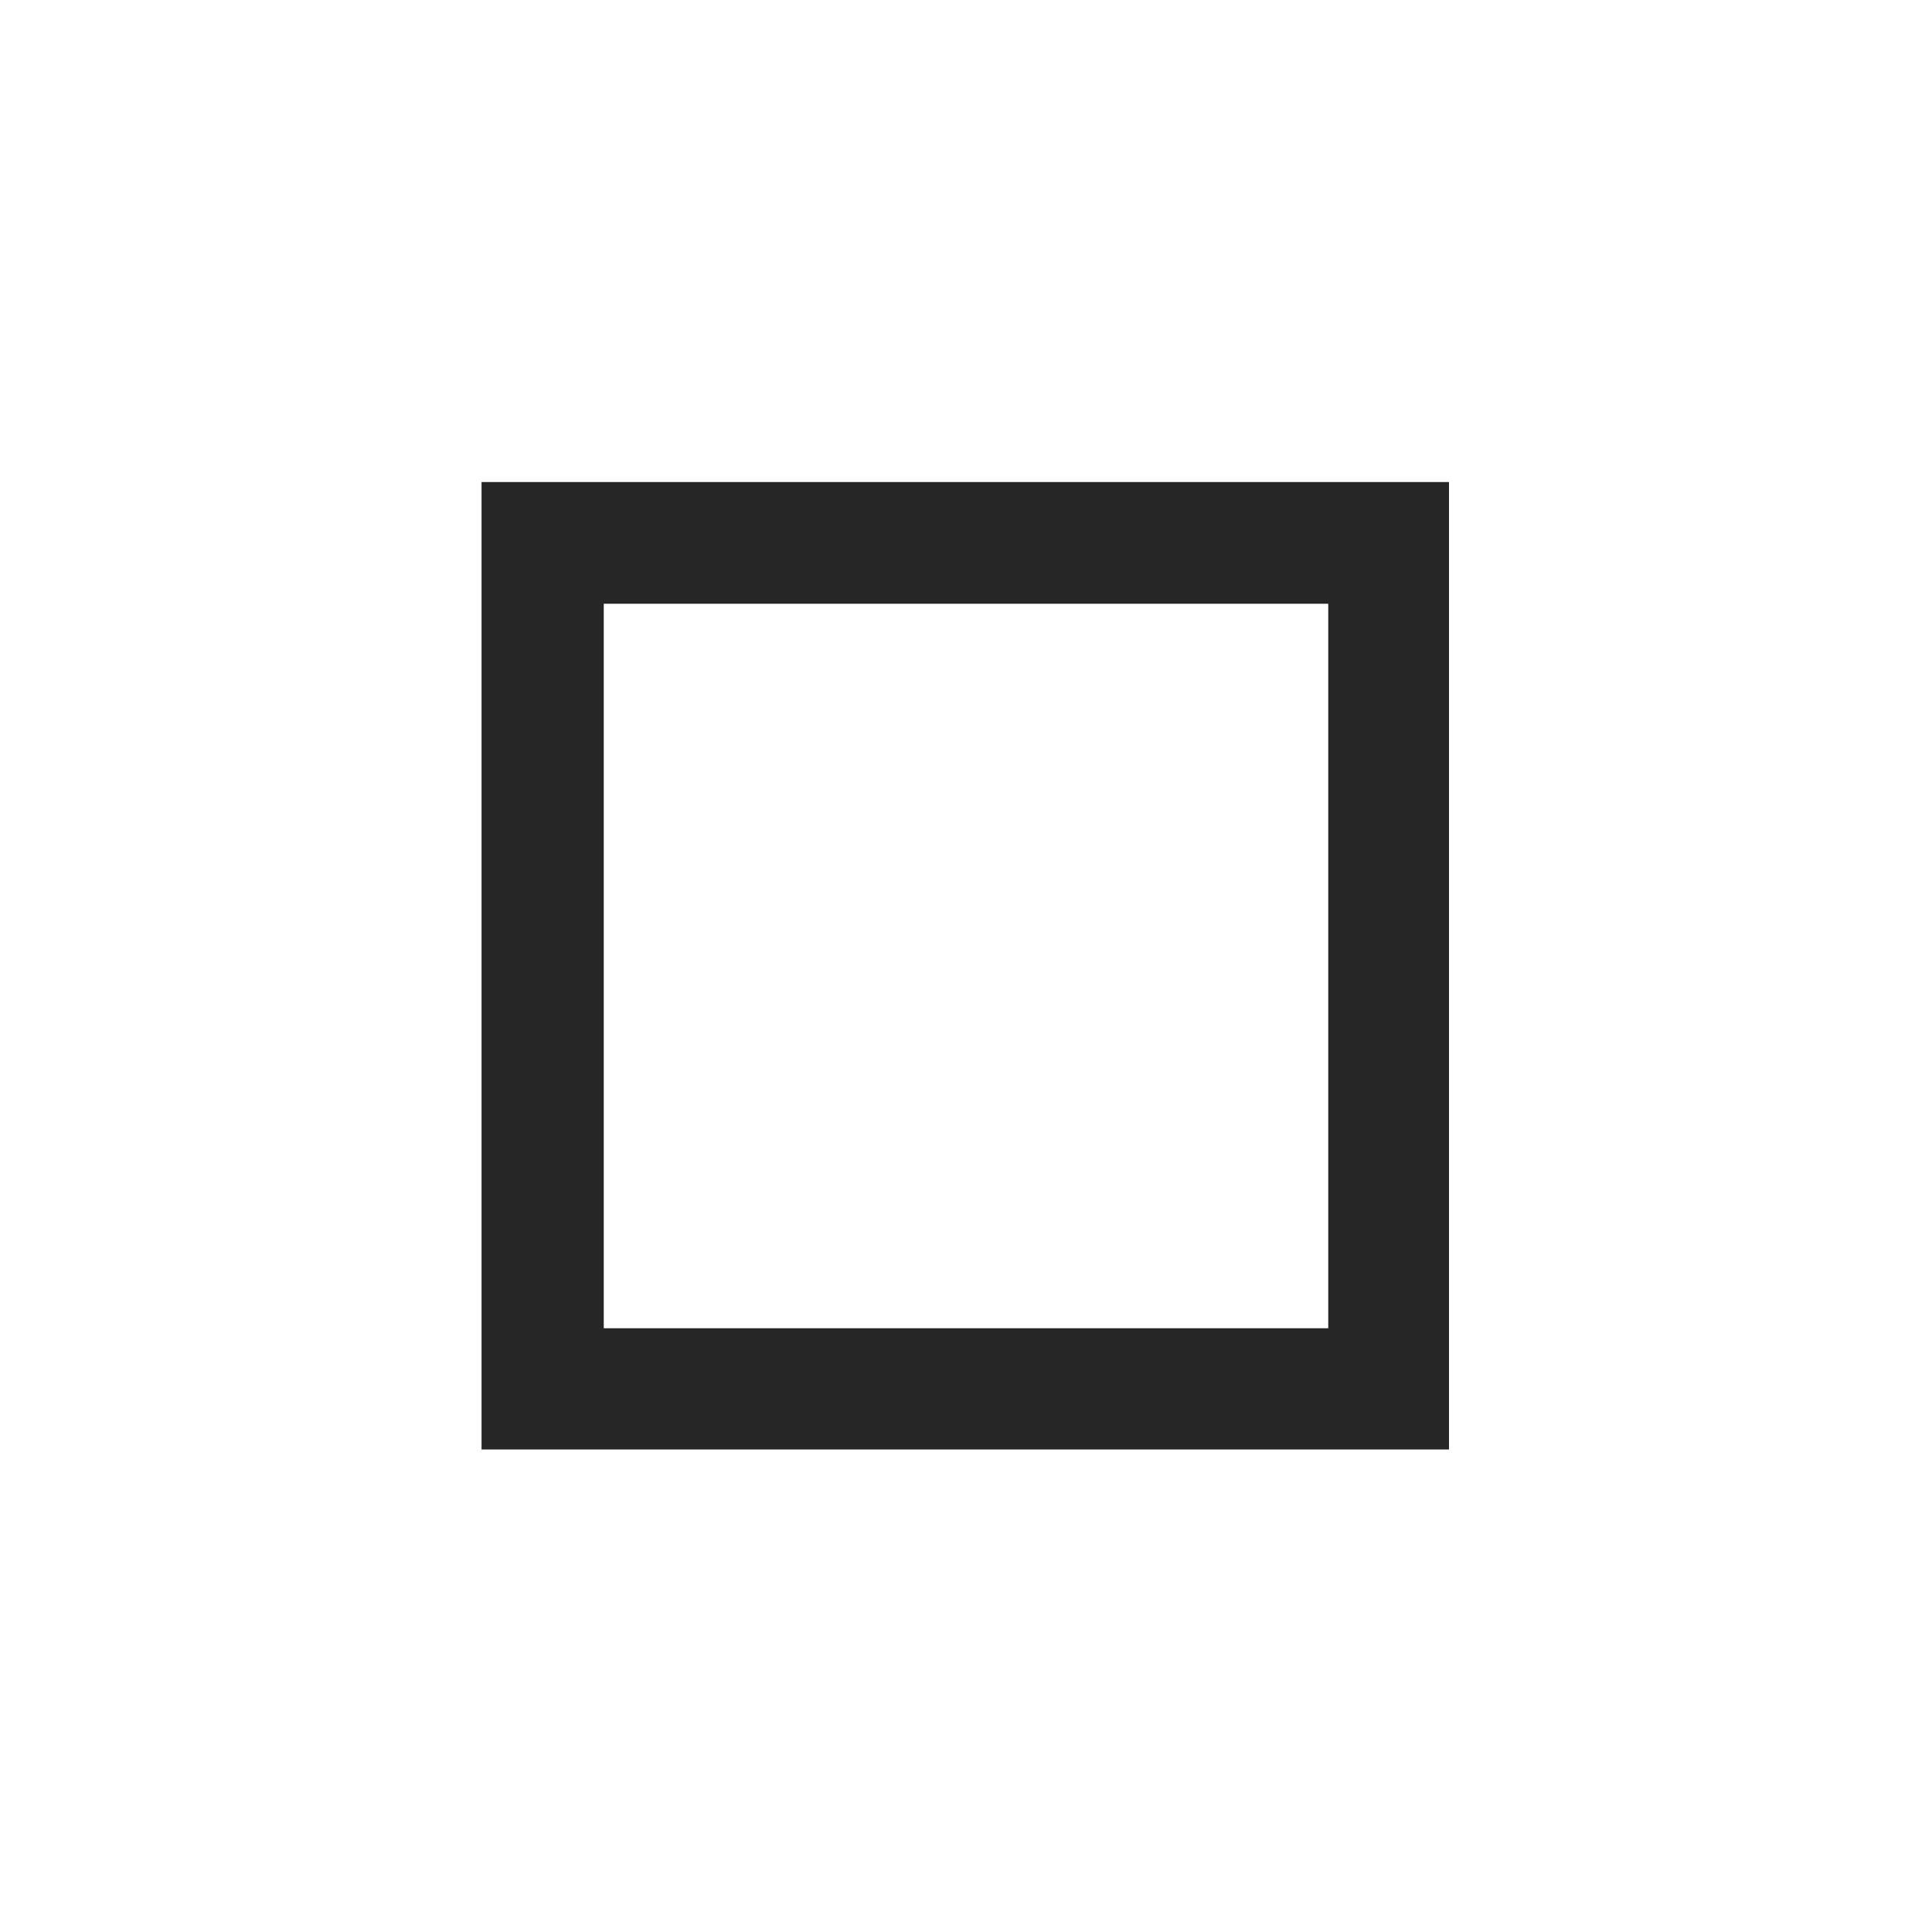
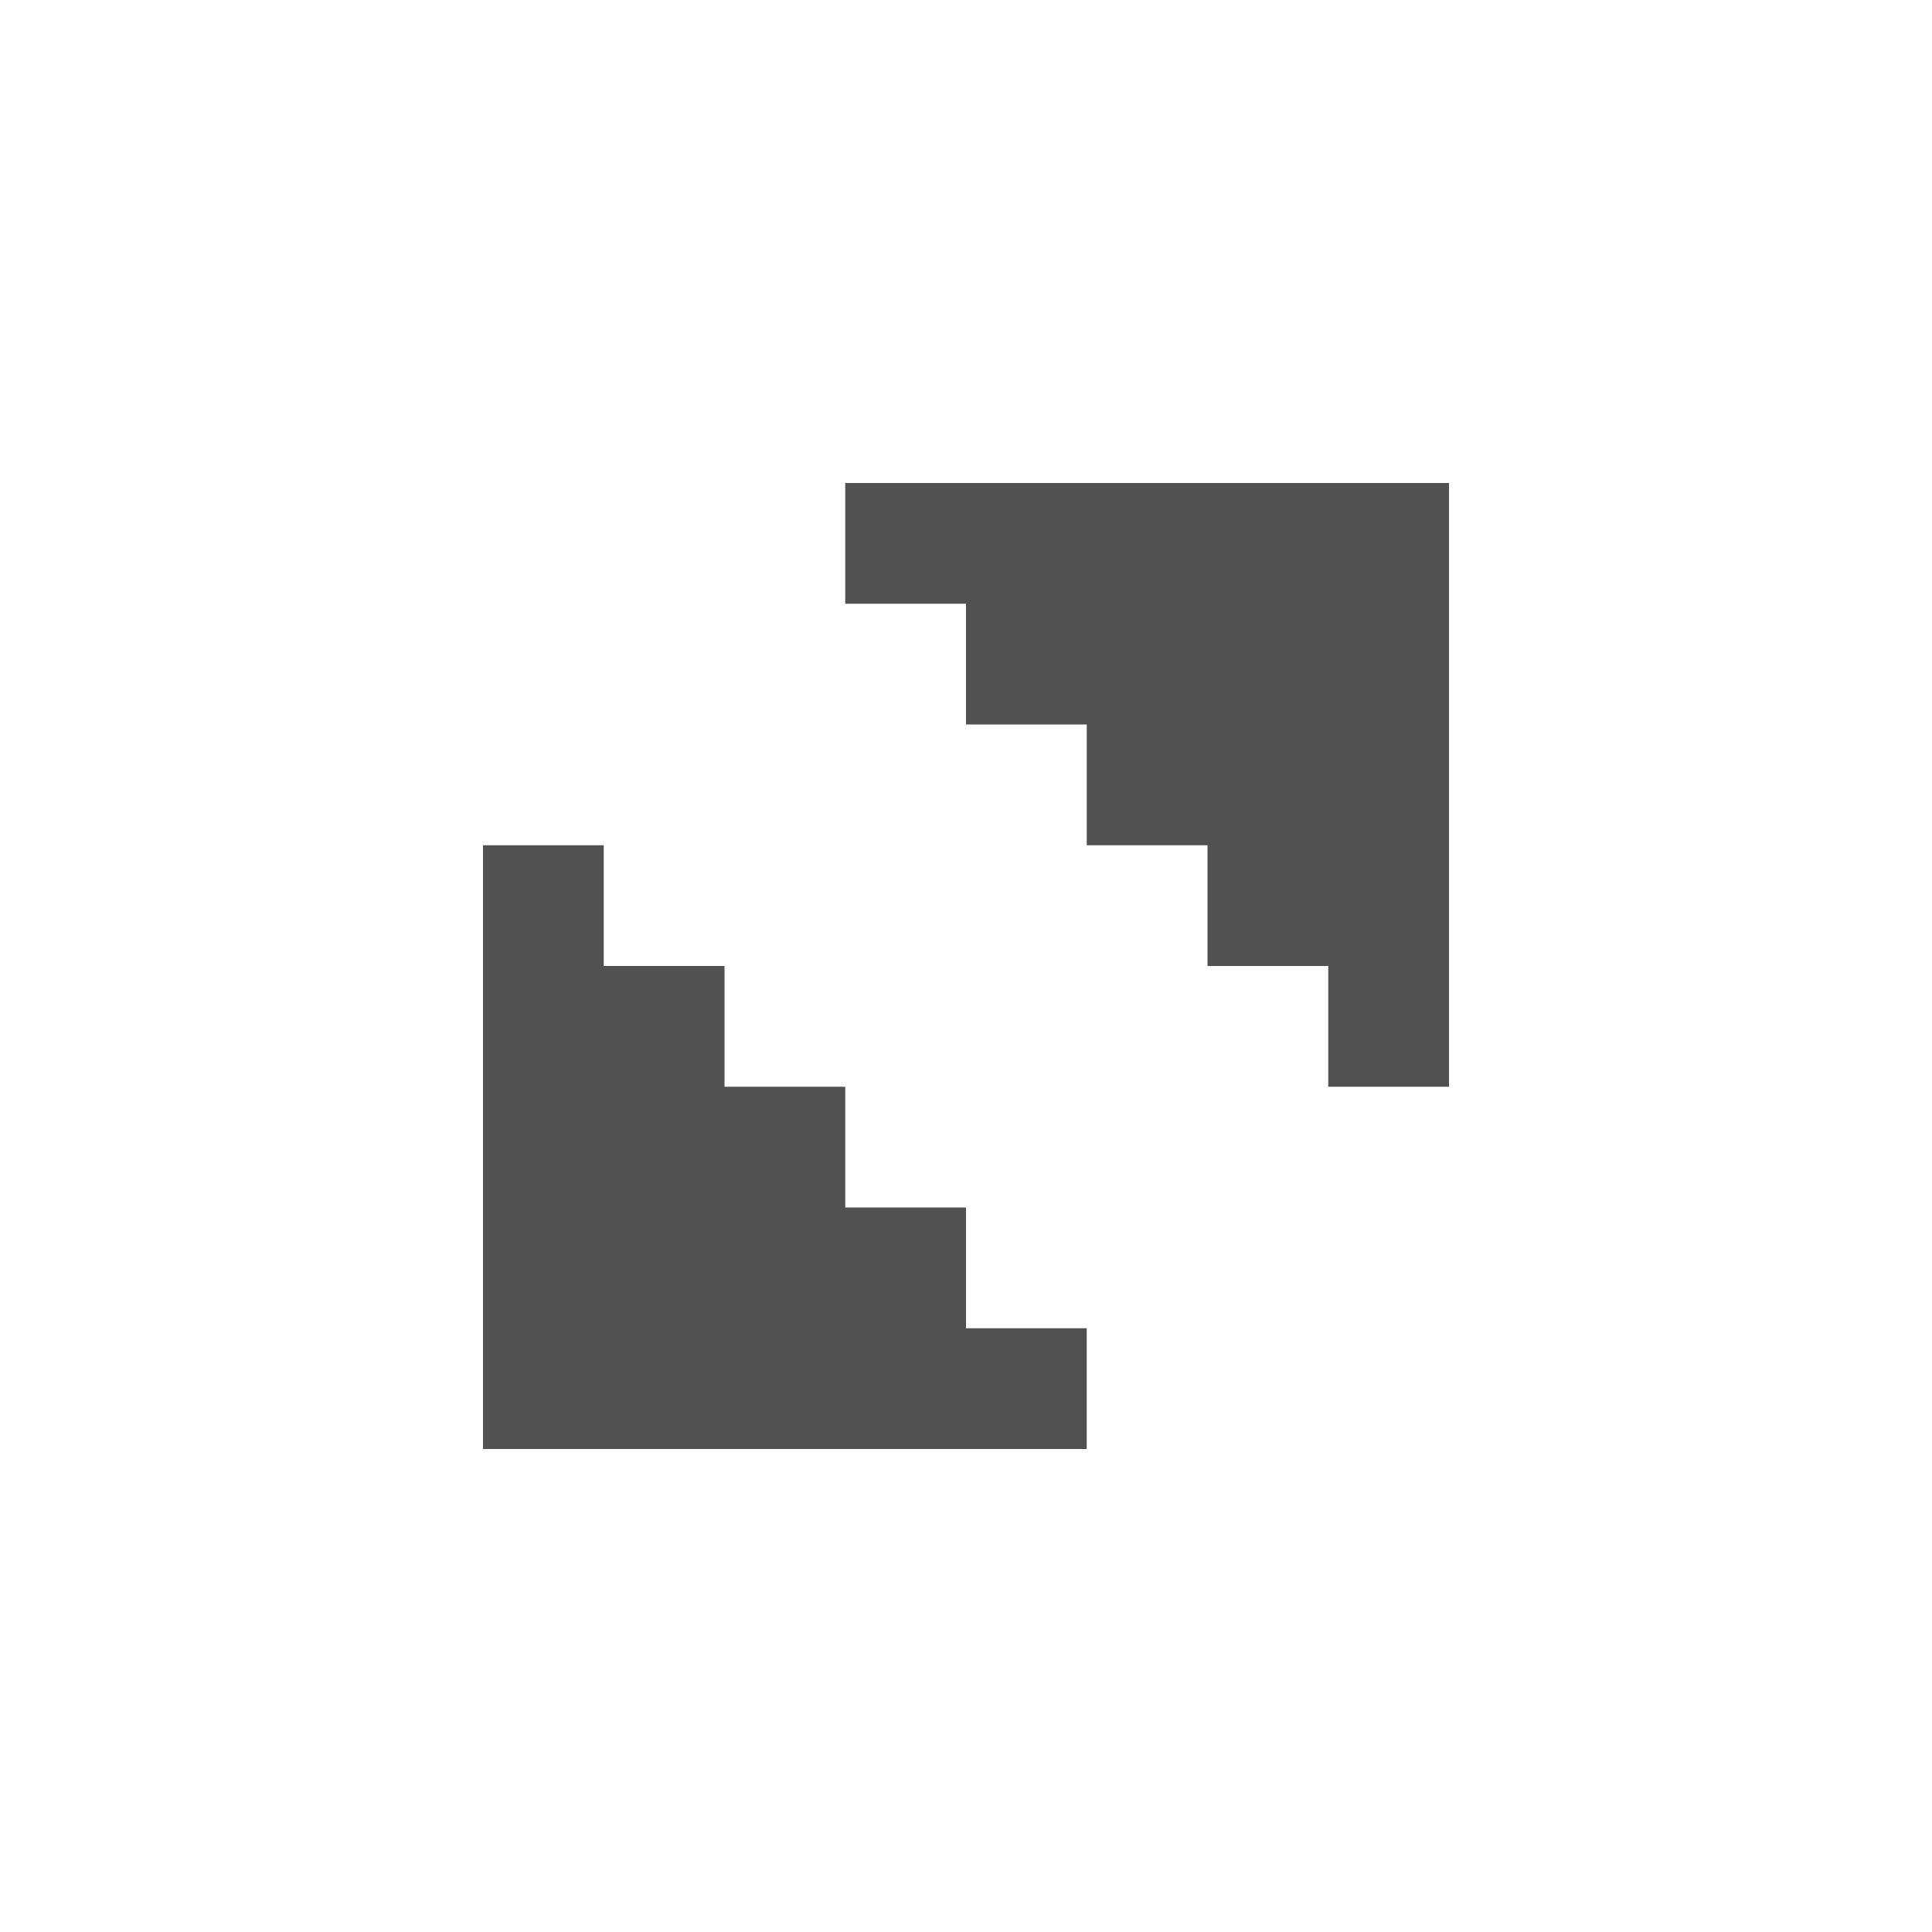
<svg xmlns="http://www.w3.org/2000/svg" height="16px" viewBox="0 0 16 16" width="16px" version="1.1" id="svg4" xml:space="preserve">
  <defs id="defs8">
    <style type="text/css" id="current-color-scheme-36">
      .ColorScheme-Text {
        color:#eff0f1;
      }
      .ColorScheme-NegativeText {
        color:#da4453;
      }
      </style>
    <style type="text/css" id="current-color-scheme-367">
      .ColorScheme-Text {
        color:#eff0f1;
      }
      .ColorScheme-NegativeText {
        color:#da4453;
      }
      </style>
    <style type="text/css" id="current-color-scheme-5">
      .ColorScheme-Text {
        color:#eff0f1;
      }
      .ColorScheme-NegativeText {
        color:#da4453;
      }
      </style>
    <style type="text/css" id="current-color-scheme-36-3">
      .ColorScheme-Text {
        color:#eff0f1;
      }
      .ColorScheme-NegativeText {
        color:#da4453;
      }
      </style>
    <style type="text/css" id="current-color-scheme-62">
      .ColorScheme-Text {
        color:#eff0f1;
      }
      .ColorScheme-NegativeText {
        color:#da4453;
      }
      </style>
    <style type="text/css" id="current-color-scheme-5-9">
      .ColorScheme-Text {
        color:#eff0f1;
      }
      .ColorScheme-NegativeText {
        color:#da4453;
      }
      </style>
    <style type="text/css" id="current-color-scheme-36-3-1">
      .ColorScheme-Text {
        color:#eff0f1;
      }
      .ColorScheme-NegativeText {
        color:#da4453;
      }
      </style>
  </defs>
-   <path d="m 3.988,3.992 v 8.012 H 12 V 3.992 Z M 5,5 h 6 v 6 H 5 Z" fill="#2e3436" id="path2" style="fill:#262626;fill-opacity:1" />
  <style type="text/css" id="current-color-scheme">
        .ColorScheme-Text {
            color:#eff0f1;
        }
    </style>
  <style type="text/css" id="current-color-scheme-535">
        .ColorScheme-Text {
            color:#eff0f1;
        }
    </style>
  <style type="text/css" id="current-color-scheme-53">
        .ColorScheme-Text {
            color:#eff0f1;
        }
    </style>
  <style type="text/css" id="current-color-scheme-3">
        .ColorScheme-Text {
            color:#eff0f1;
        }
    </style>
  <style type="text/css" id="current-color-scheme-3-5">
        .ColorScheme-Text {
            color:#eff0f1;
        }
    </style>
  <style type="text/css" id="current-color-scheme-3-3">
        .ColorScheme-Text {
            color:#eff0f1;
        }
    </style>
  <style type="text/css" id="current-color-scheme-36-35">
        .ColorScheme-Text {
            color:#eff0f1;
        }
    </style>
  <style type="text/css" id="current-color-scheme-6">
        .ColorScheme-Text {
            color:#eff0f1;
        }
    </style>
  <style type="text/css" id="current-color-scheme-3-7">
        .ColorScheme-Text {
            color:#eff0f1;
        }
    </style>
  <style type="text/css" id="current-color-scheme-3-2">
        .ColorScheme-Text {
            color:#eff0f1;
        }
    </style>
  <style type="text/css" id="current-color-scheme-3-3-7">
        .ColorScheme-Text {
            color:#eff0f1;
        }
    </style>
  <style type="text/css" id="current-color-scheme-36-0">
        .ColorScheme-Text {
            color:#eff0f1;
        }
    </style>
  <style type="text/css" id="current-color-scheme-6-9">
        .ColorScheme-Text {
            color:#eff0f1;
        }
    </style>
  <style type="text/css" id="current-color-scheme-3-7-3">
        .ColorScheme-Text {
            color:#eff0f1;
        }
    </style>
+   <path id="rect1" style="fill:#262626;stroke-width:2.236;fill-opacity:0.8" d="m 7,4 v 1 h 1 v 1 h 1 v 1 h 1 v 1 h 1 v 1 h 1 V 5 4 h -1 z" />
+   <path id="path3" style="fill:#262626;stroke-width:2.236;fill-opacity:0.8" d="M 9,12 V 11 H 8 V 10 H 7 V 9 H 6 V 8 H 5 V 7 H 4 v 4 1 h 1 z" />
</svg>
